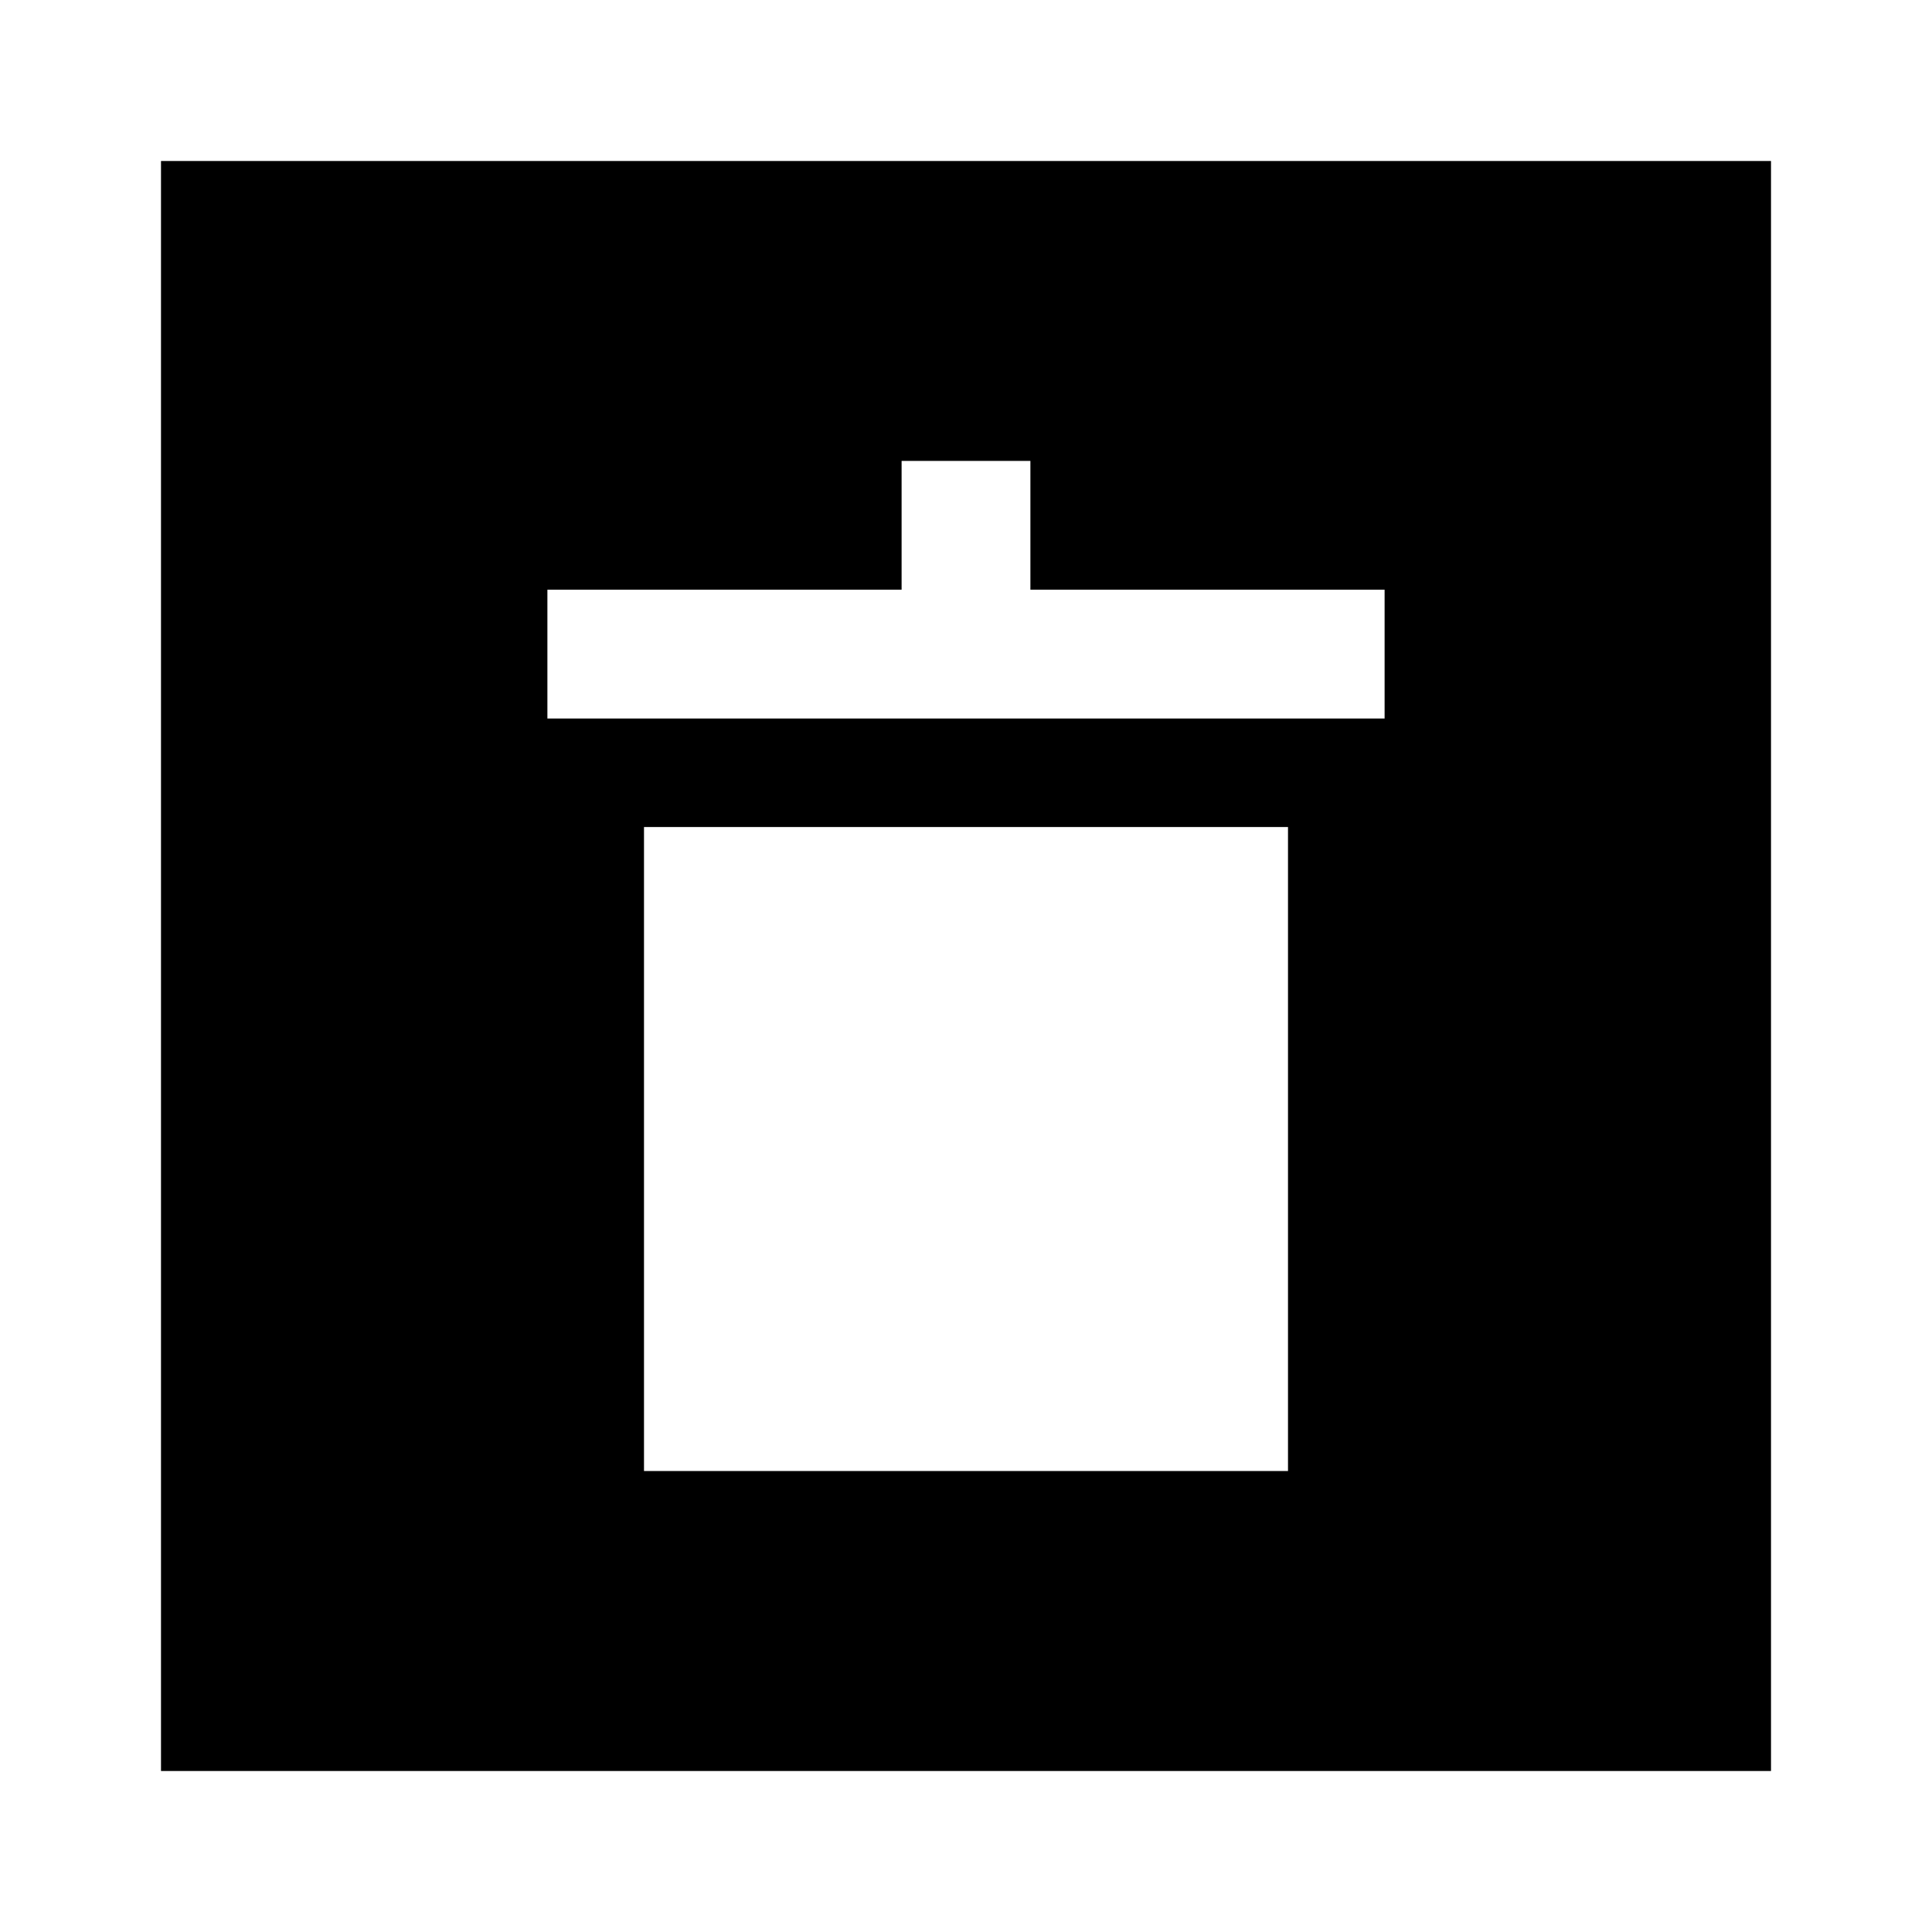
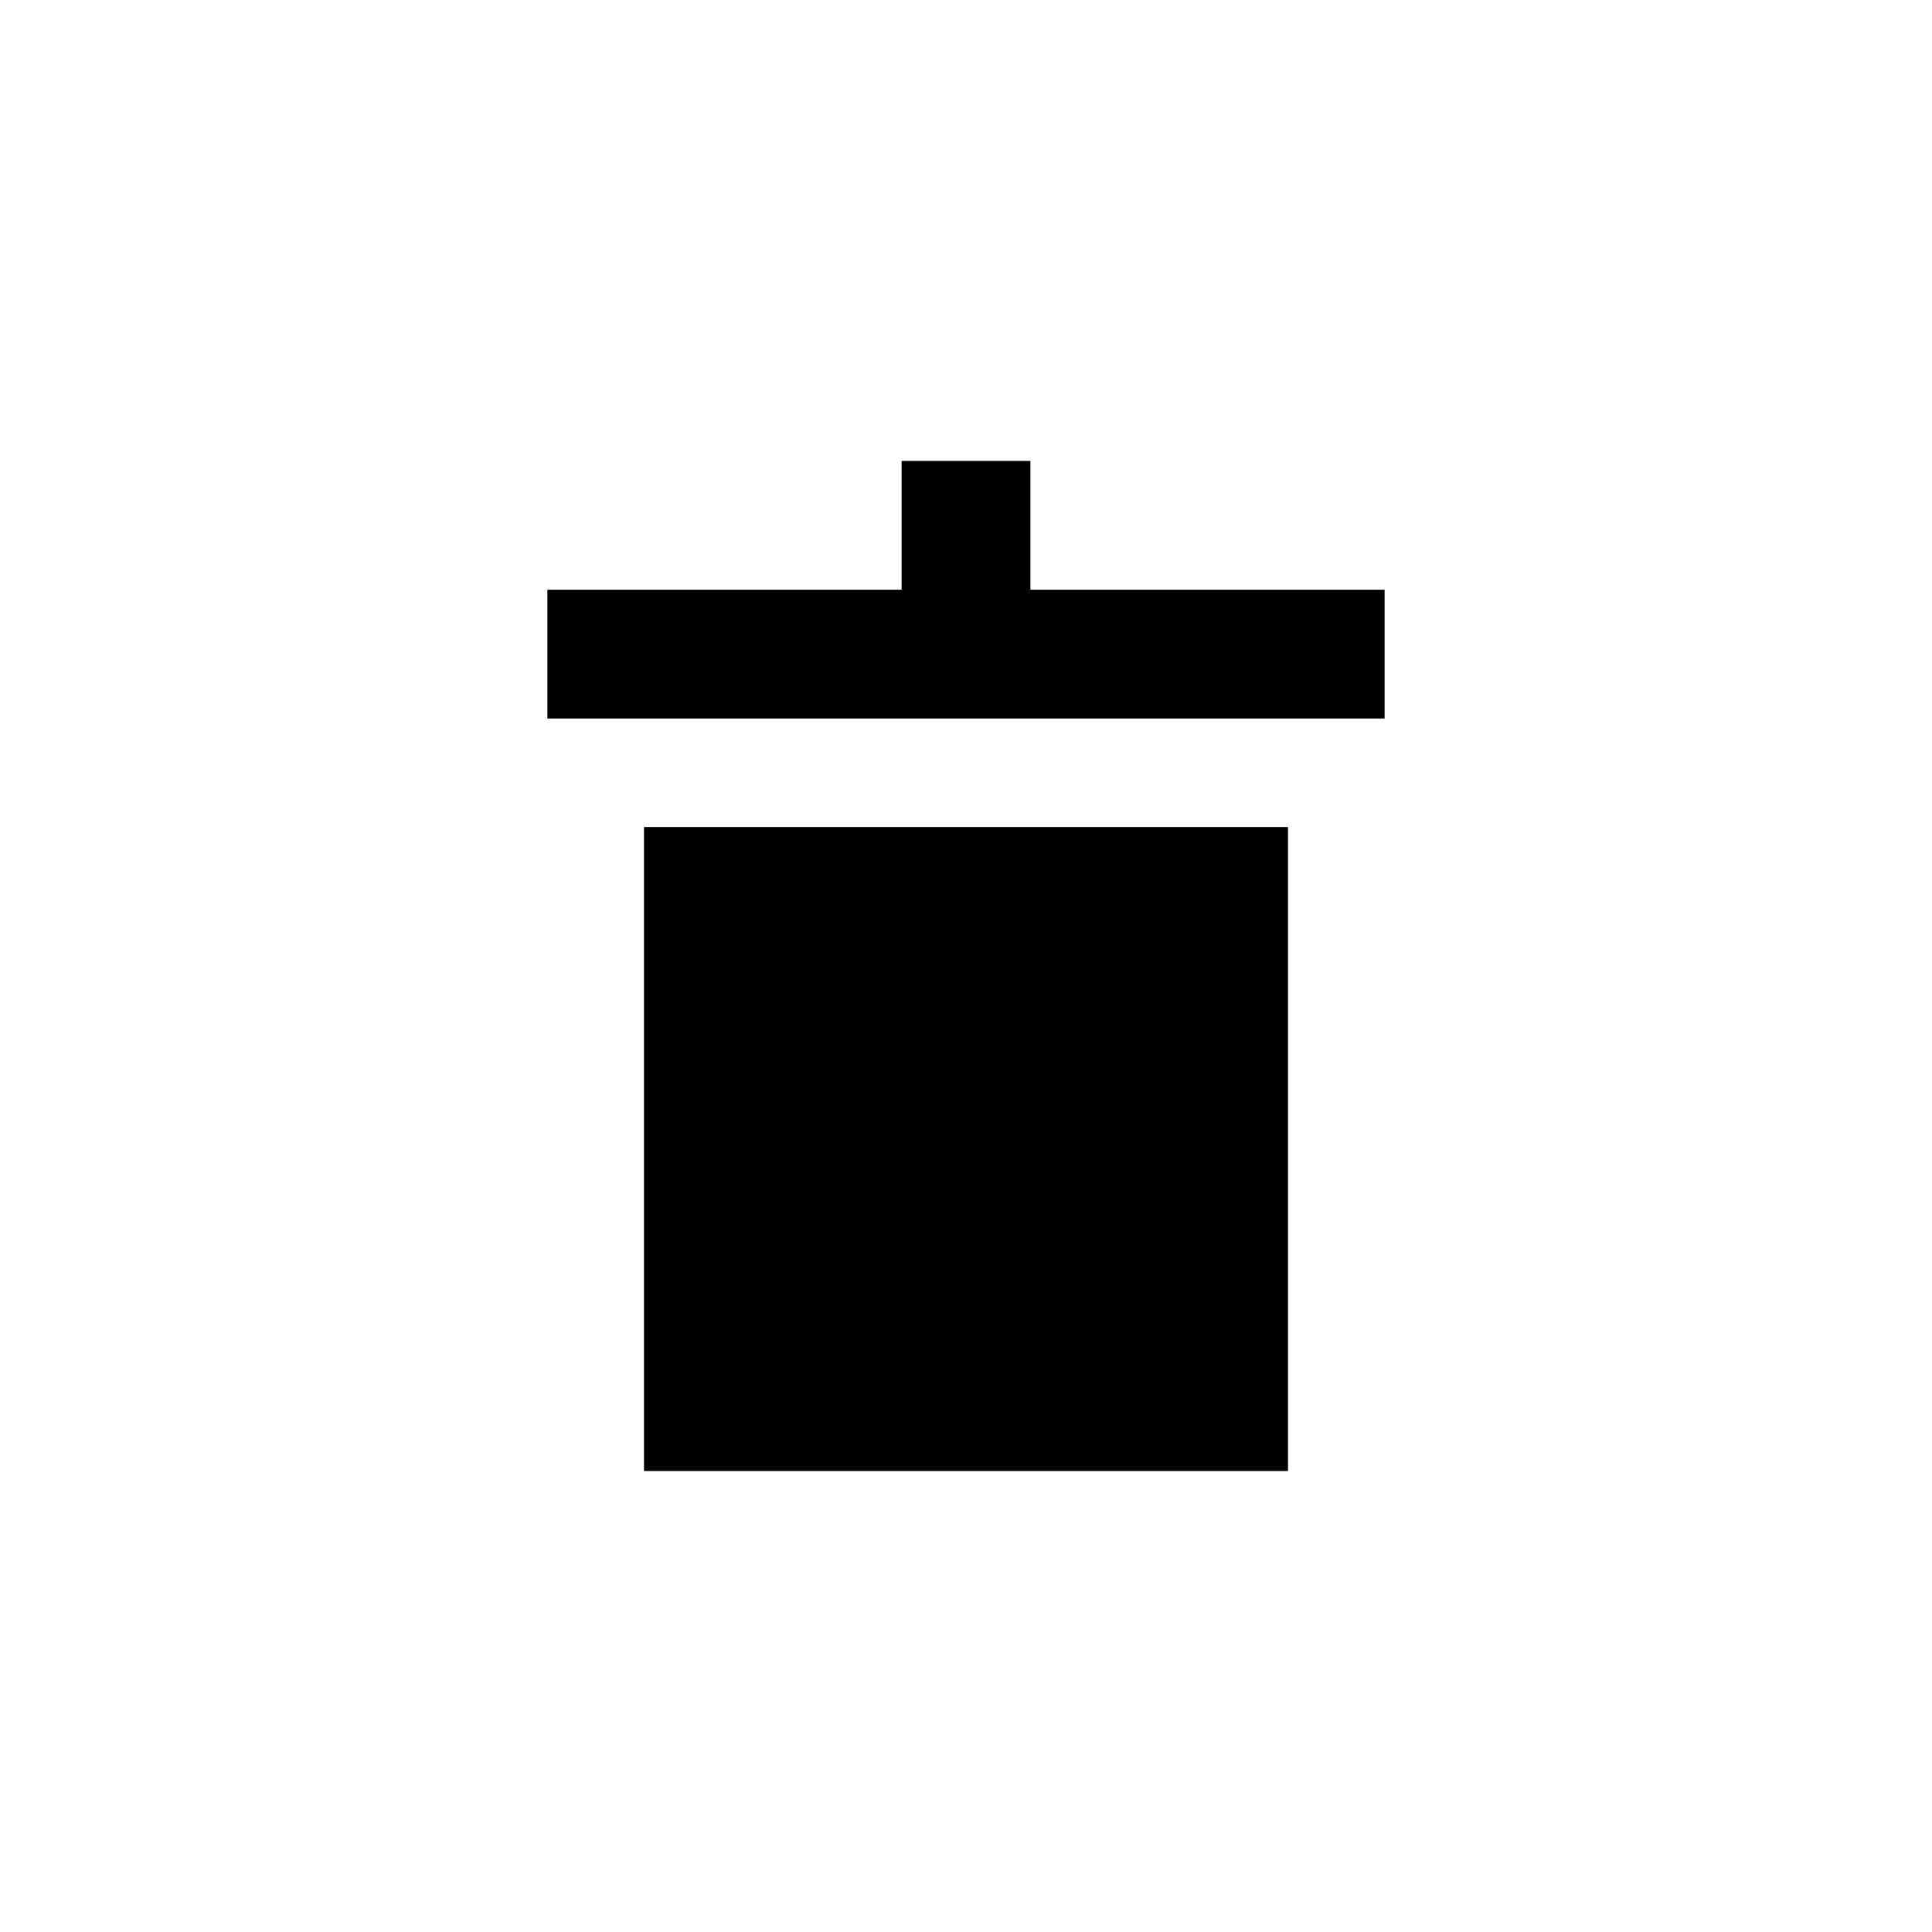
- <svg xmlns="http://www.w3.org/2000/svg" version="1.1" x="0px" y="0px" width="30px" height="30px" viewBox="-2.5 -2.5 30 30" overflow="visible" enable-background="new -2.5 -2.5 30 30" xml:space="preserve">
-   <defs>
- </defs>
-   <path d="M0,0v25h25V0H0z M17.5,20.342h-10v-10h10V20.342z M19,8.657H6v-2h5.5v-2h2v2H19V8.657z" />
+ <svg xmlns="http://www.w3.org/2000/svg" version="1.1" x="0px" y="0px" width="30px" height="30px" viewBox="-2.5 -2.5 30 30" overflow="visible" enable-background="new -2.5 -2.5 30 30" xml:space="preserve" id="svg2">
+   <defs id="defs4" />
+   <path d="m 17.5,20.342 -10,0 0,-10 10,0 z M 19,8.657 l -13,0 0,-2 5.5,0 0,-2 2,0 0,2 5.5,0 z" id="path6" />
</svg>
